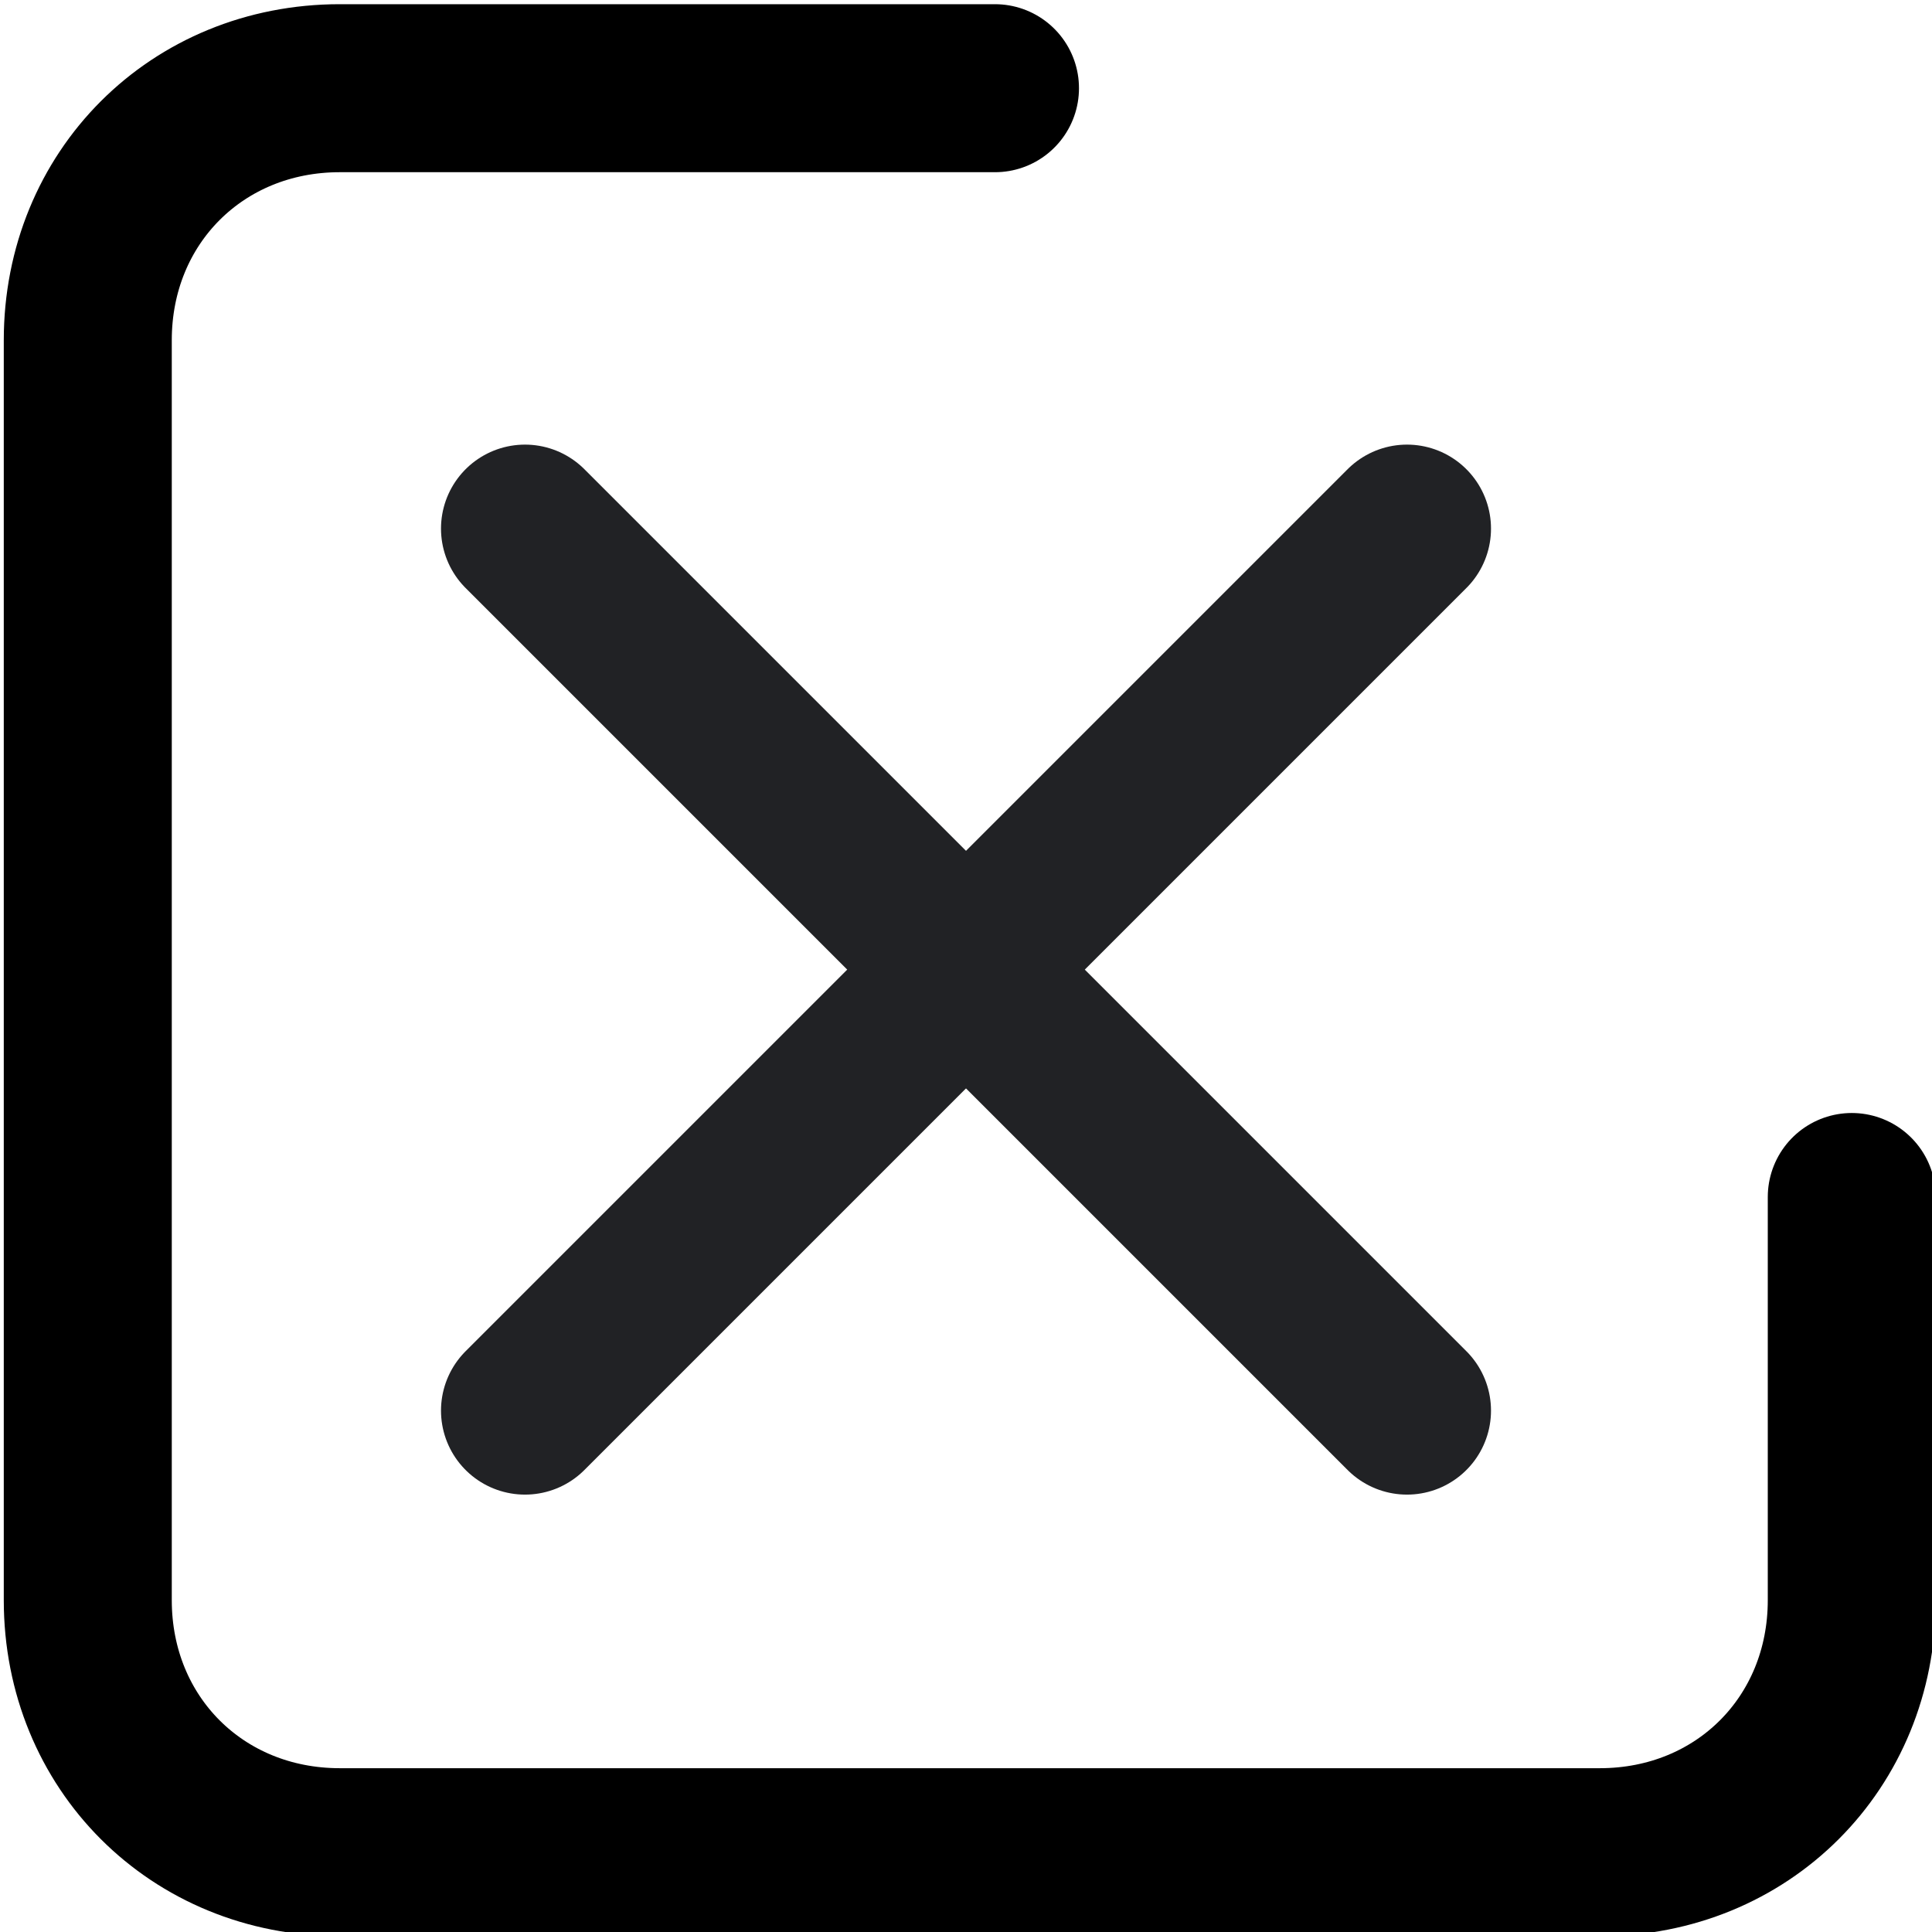
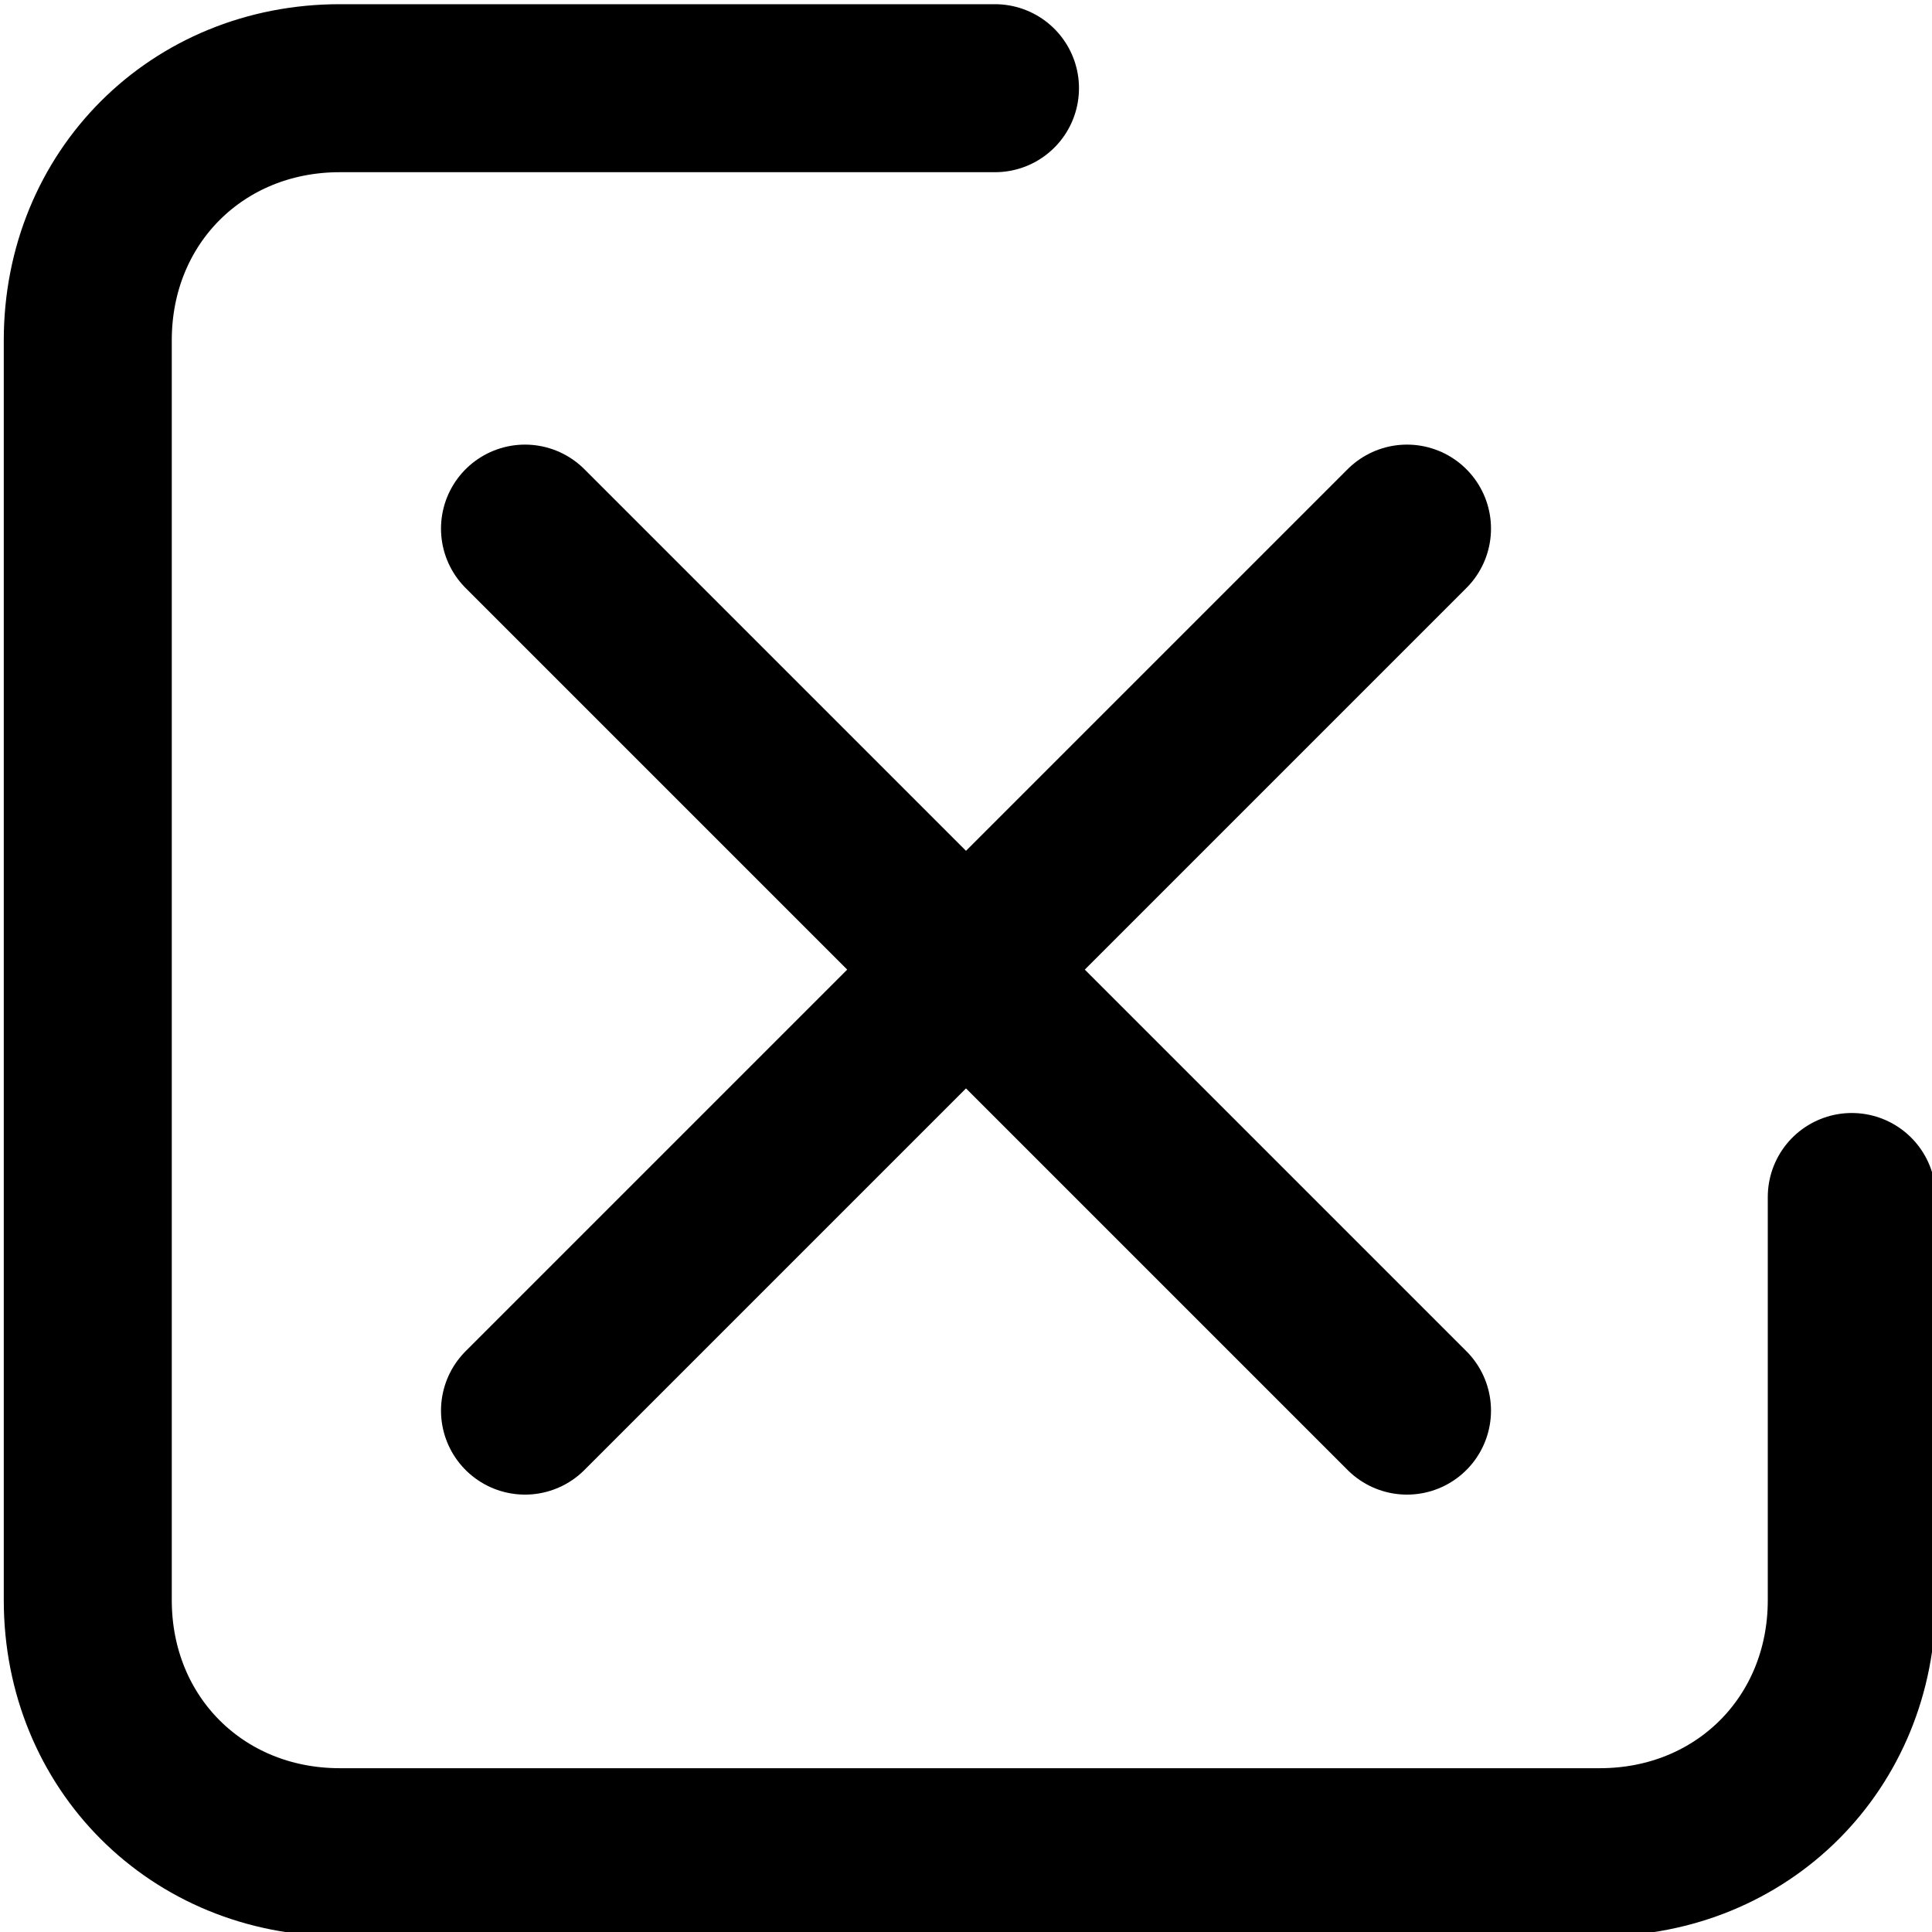
<svg xmlns="http://www.w3.org/2000/svg" version="1.1" id="Слой_1" x="0" y="0" viewBox="0 0 23 23" xml:space="preserve">
-   <style type="text/css">.st0{fill:none;stroke:#212225;stroke-width:2;stroke-linecap:round;stroke-linejoin:round}</style>
  <g id="Unvote" transform="translate(-392.755 -1166.25)">
    <g id="Interface-Essential_Form-Validation_close" transform="translate(191.25 -3211.207)">
      <g id="Group_395" transform="translate(207.755 4383.75)">
-         <g id="close">
-           <path id="Shape_1765" class="st0" d="M0 10.5L10.5 0" />
-           <path id="Shape_1766" class="st0" d="M10.5 10.5L0 0" />
+         <g id="close" fill="none" stroke="currentColor" stroke-width="2" stroke-linecap="round" stroke-linejoin="round">
+           <path id="Shape_1765" d="M0 10.5L10.5 0" />
+           <path id="Shape_1766" d="M10.5 10.5L0 0" />
        </g>
      </g>
    </g>
-     <path id="Shape_1764" d="M414.8 1180.5v4.8c0 1.7-1.3 3-3 3h-15c-1.7 0-3-1.3-3-3v-15c0-1.7 1.3-3 3-3h7.8" fill="none" stroke="#000" stroke-width="2" stroke-linecap="round" stroke-linejoin="round" />
+     <path id="Shape_1764" d="M414.8 1180.5v4.8c0 1.7-1.3 3-3 3h-15c-1.7 0-3-1.3-3-3v-15c0-1.7 1.3-3 3-3h7.8" fill="none" stroke="currentColor" stroke-width="2" stroke-linecap="round" stroke-linejoin="round" />
  </g>
</svg>
